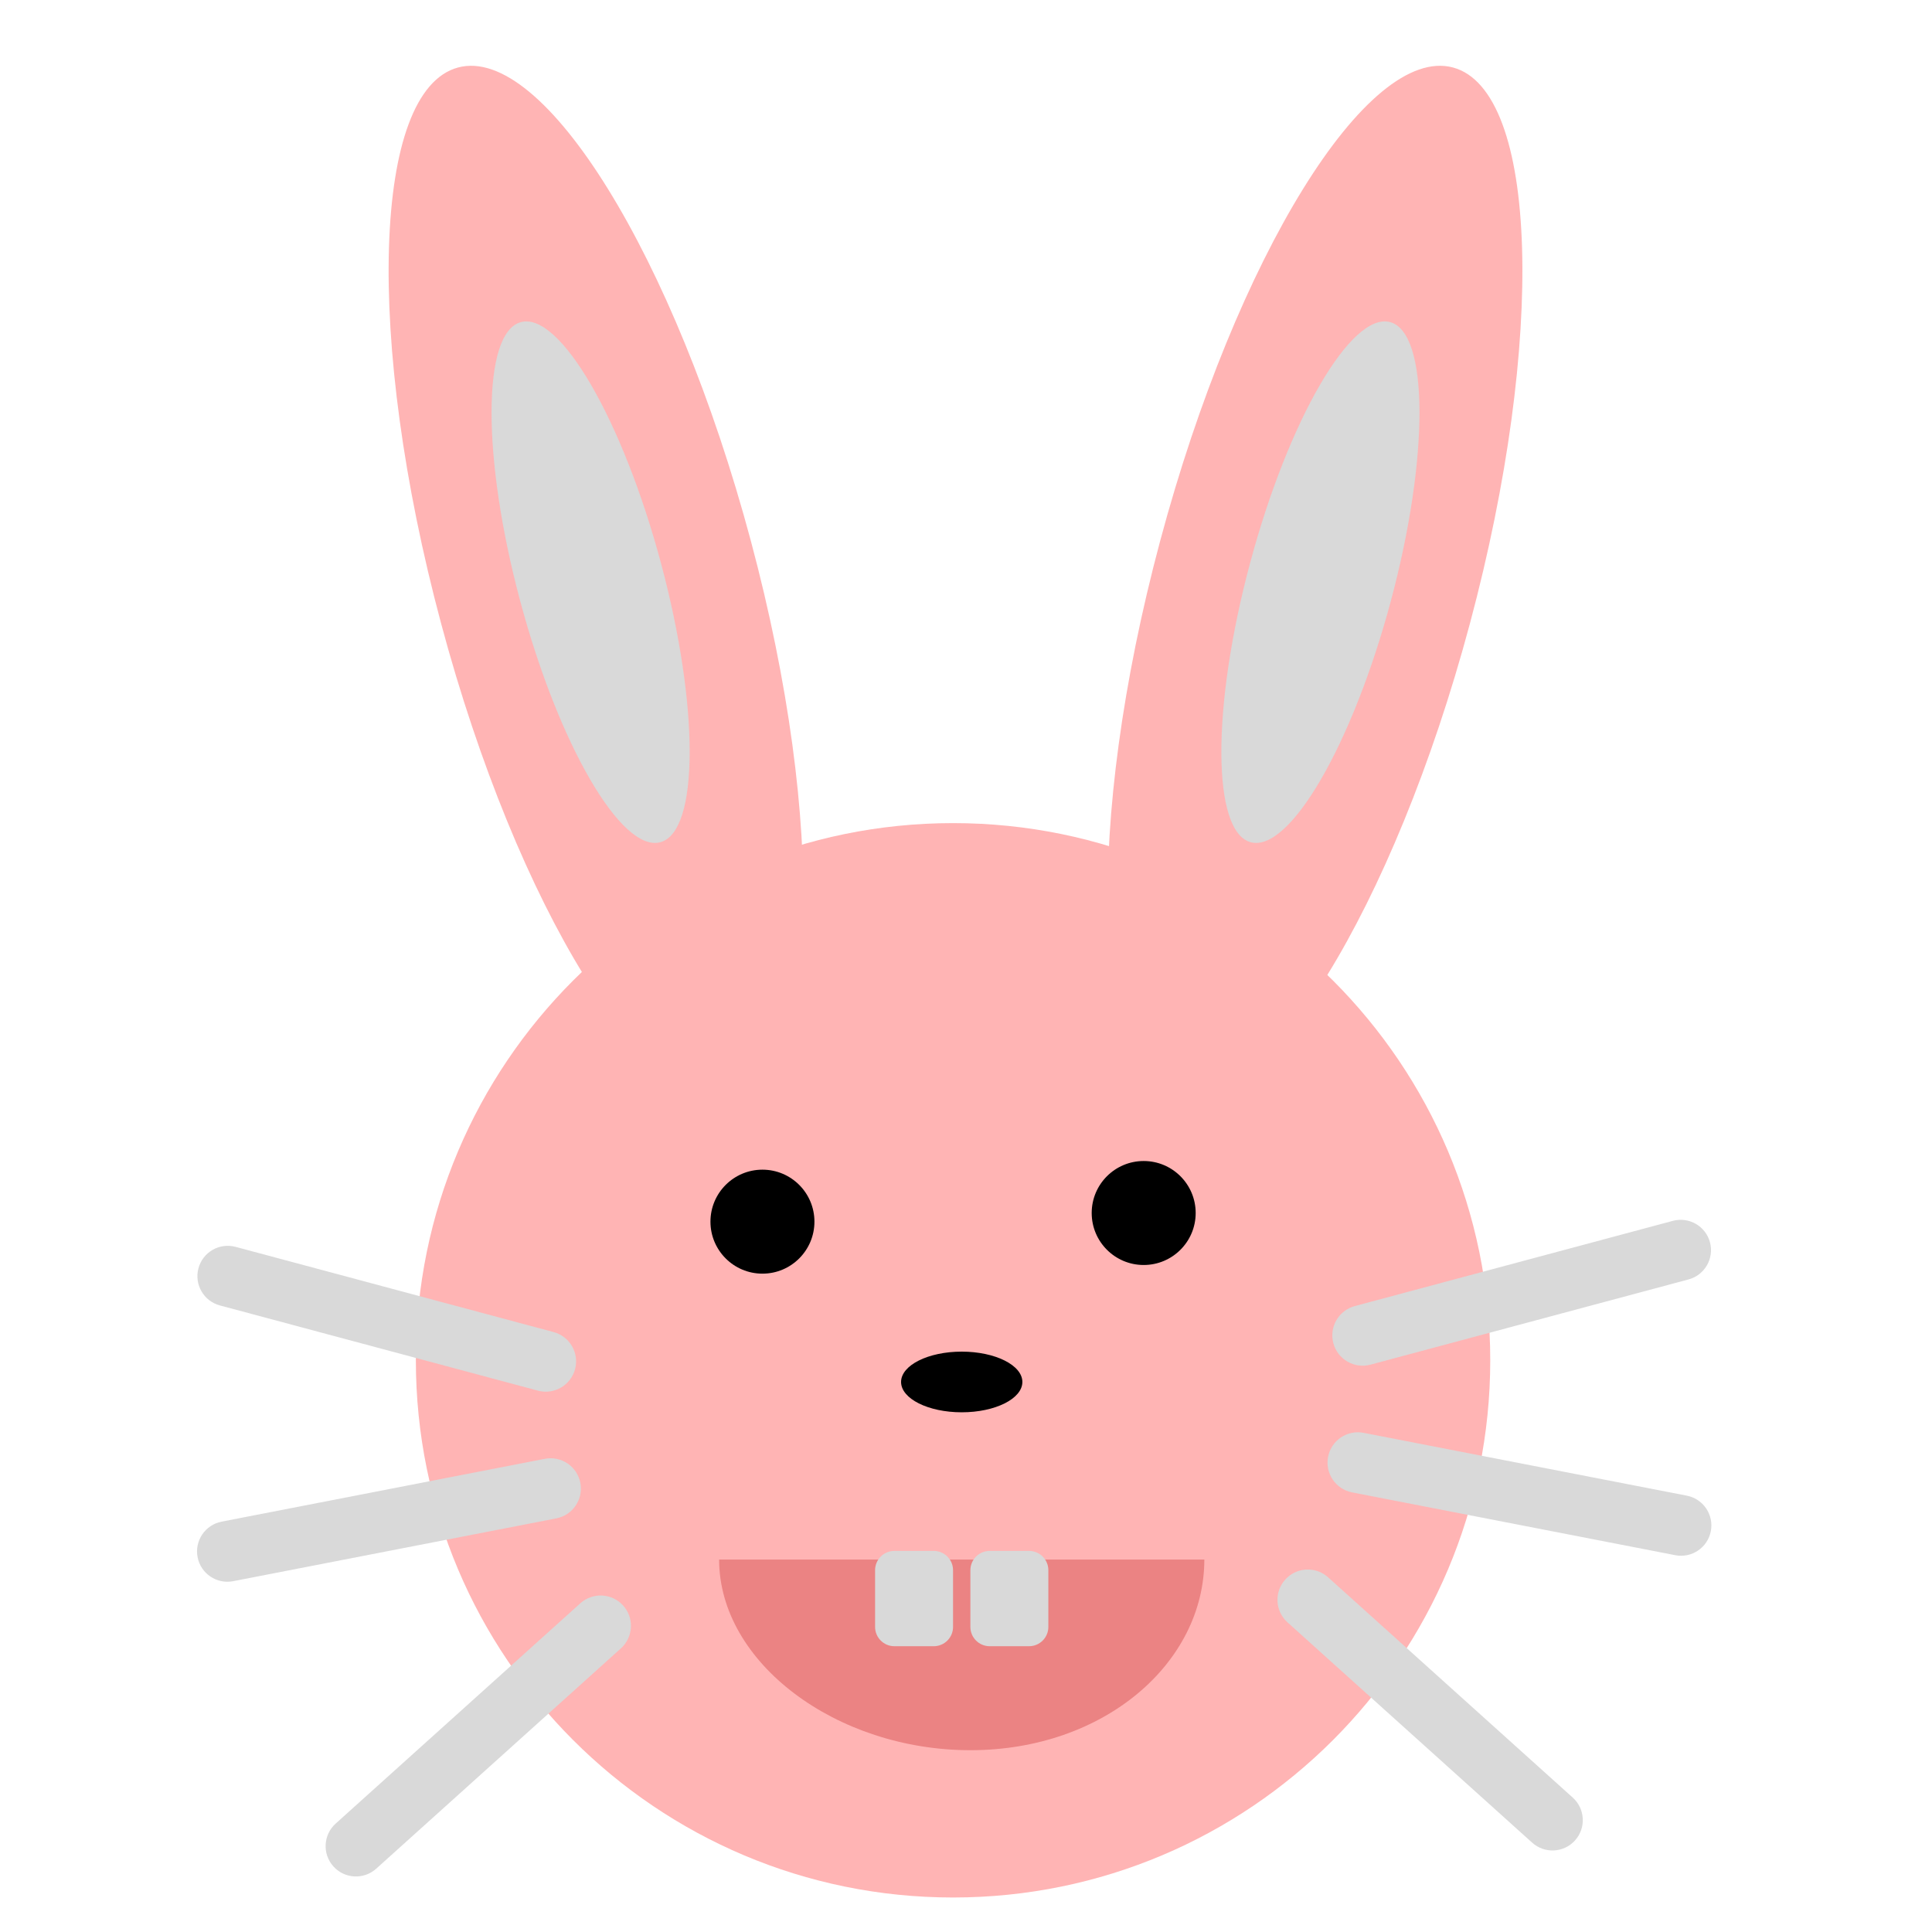
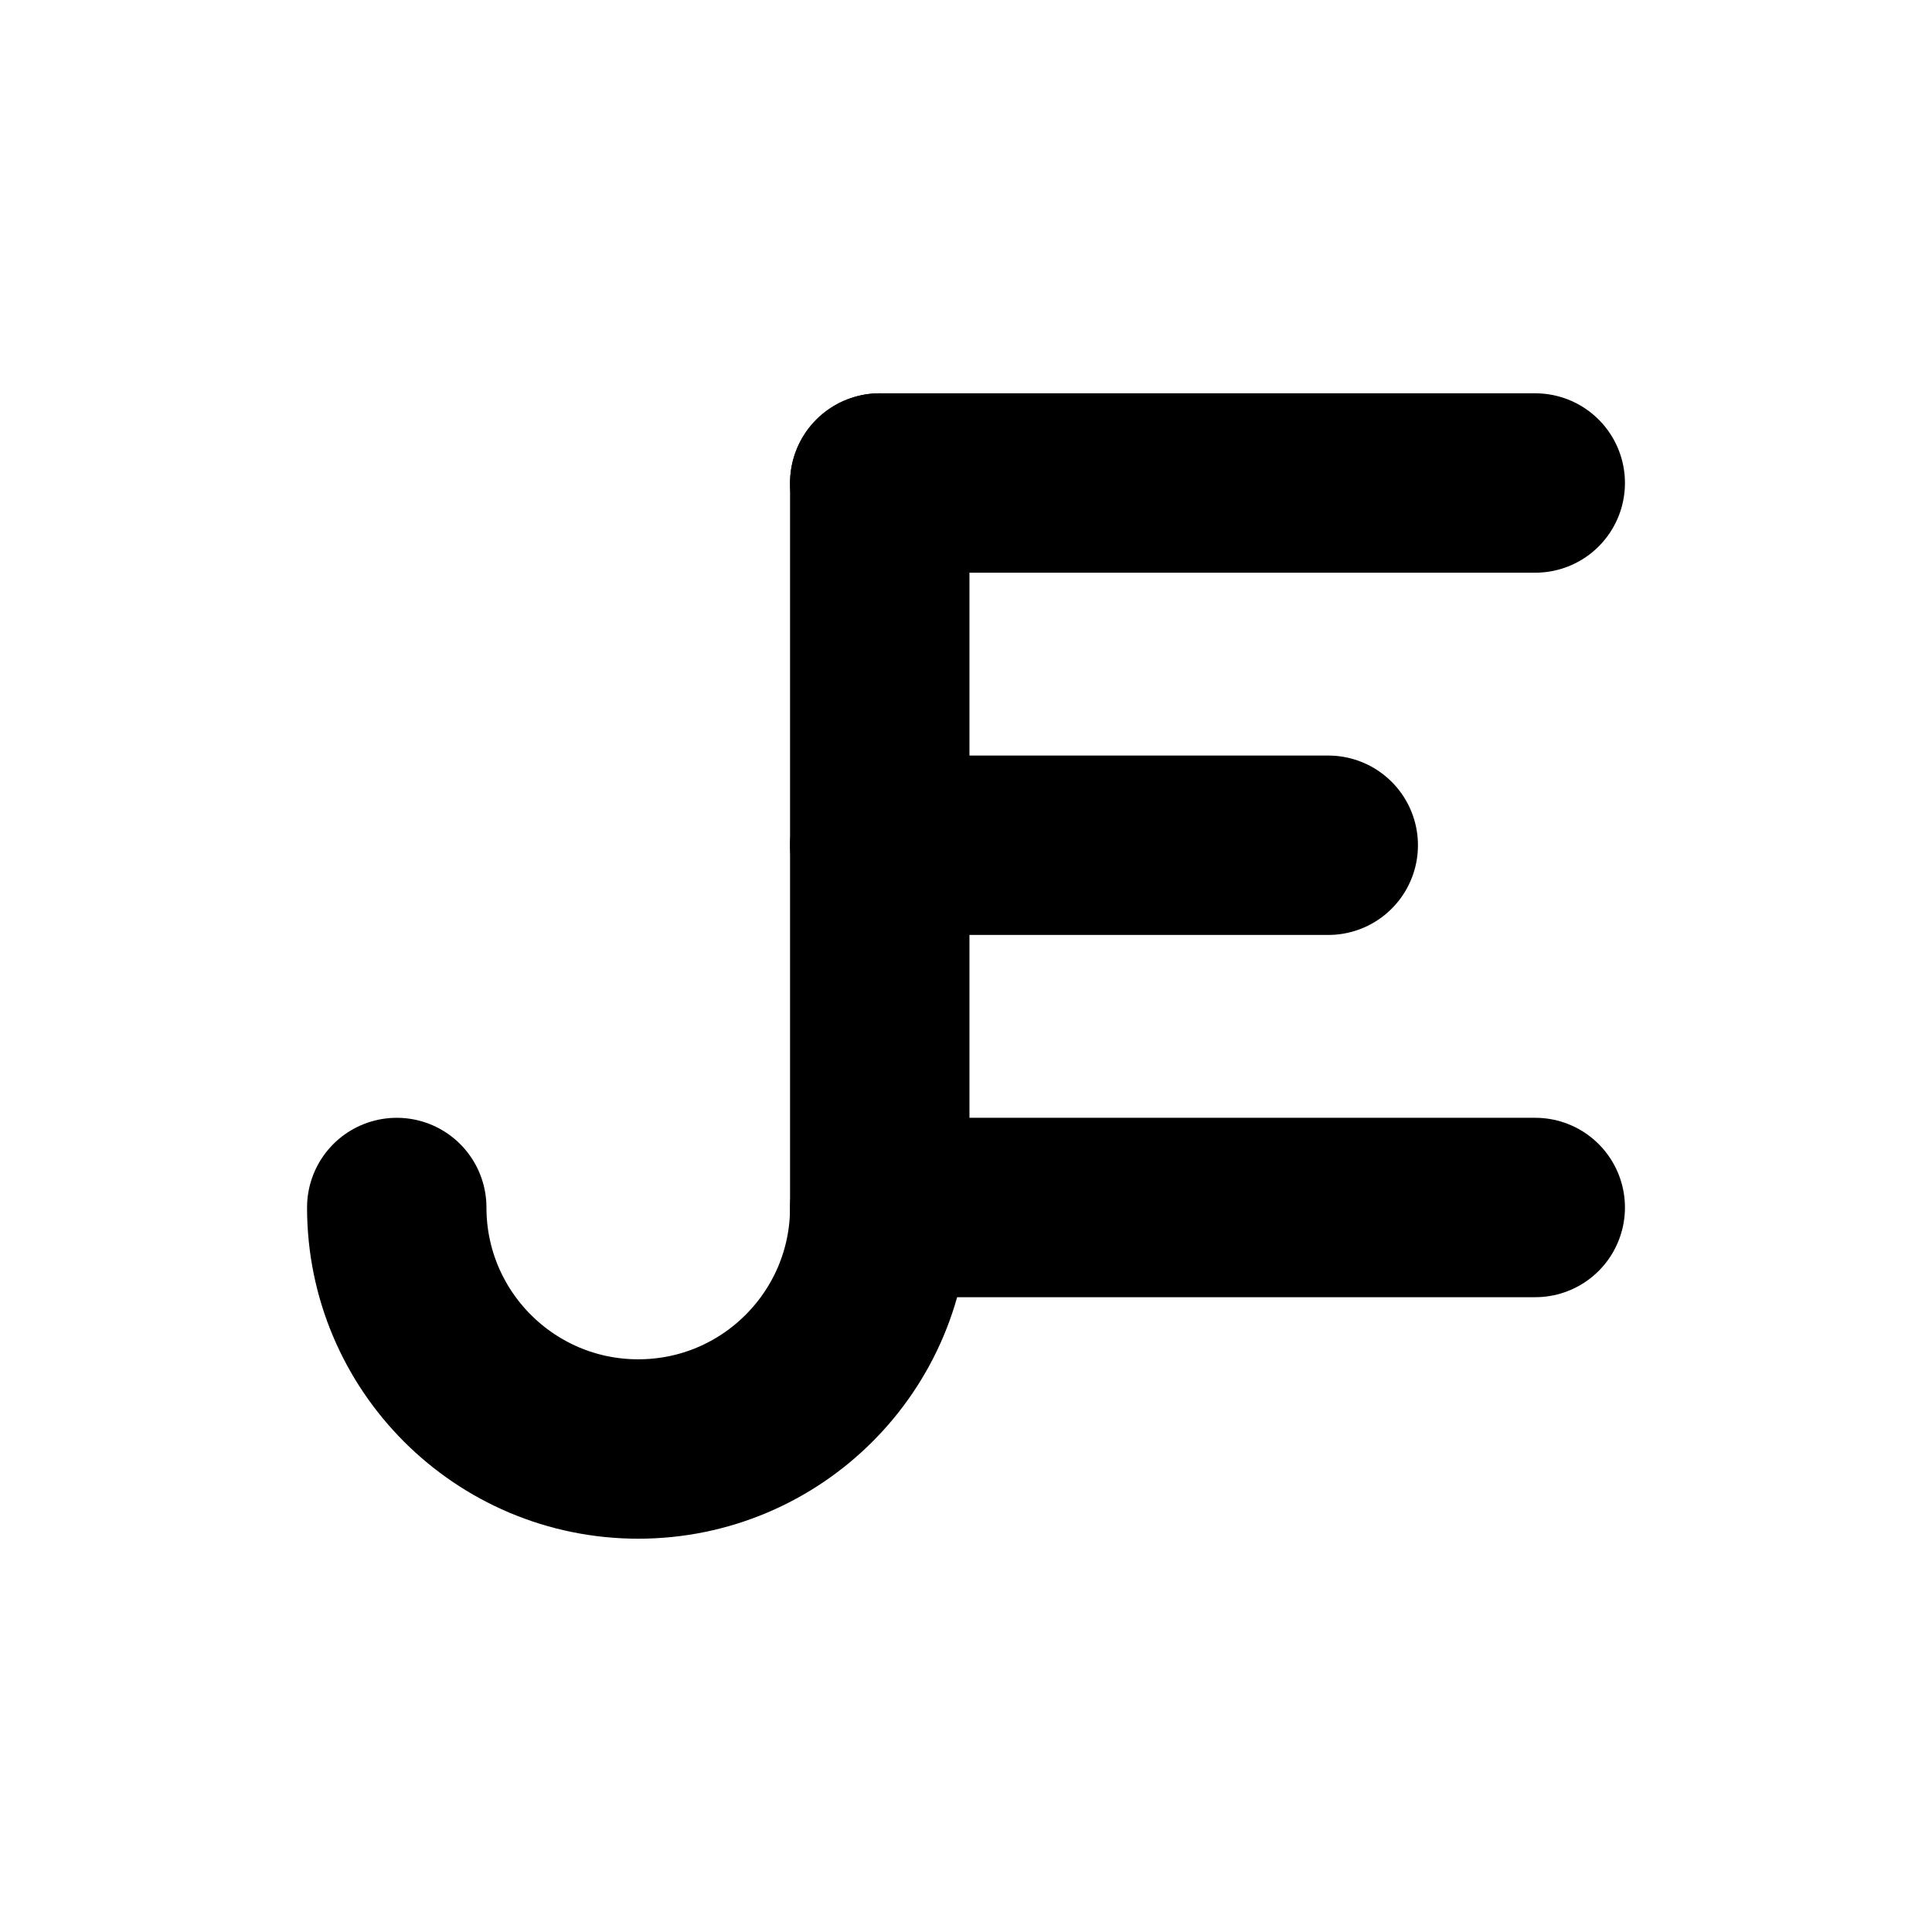
- <svg xmlns="http://www.w3.org/2000/svg" width="100" height="100" viewBox="0 0 100 100" fill="none">
-   <ellipse cx="49.33" cy="70.409" rx="27.805" ry="27.805" fill="#FFB4B4" />
-   <path d="M38.861 27.986C42.804 42.699 42.412 55.588 37.986 56.774C33.56 57.96 26.776 46.994 22.834 32.281C18.891 17.567 19.283 4.679 23.709 3.493C28.135 2.307 34.919 13.273 38.861 27.986Z" fill="#FFB4B4" />
-   <path d="M34.214 29.157C36.206 36.591 36.189 43.055 34.177 43.594C32.164 44.133 28.918 38.544 26.926 31.11C24.934 23.675 24.951 17.212 26.963 16.673C28.976 16.133 32.222 21.723 34.214 29.157Z" fill="#D9D9D9" />
-   <path d="M60.053 27.986C56.111 42.699 56.503 55.588 60.929 56.774C65.355 57.96 72.138 46.994 76.081 32.281C80.023 17.567 79.631 4.679 75.205 3.493C70.779 2.307 63.995 13.273 60.053 27.986Z" fill="#FFB4B4" />
-   <path d="M64.701 29.157C62.709 36.591 62.725 43.055 64.738 43.594C66.75 44.133 69.996 38.544 71.989 31.11C73.981 23.675 73.964 17.212 71.951 16.672C69.939 16.133 66.693 21.723 64.701 29.157Z" fill="#D9D9D9" />
-   <rect x="9.865" y="67.162" width="3.139" height="20.181" rx="1.57" transform="rotate(-75 9.86548 67.1624)" fill="#D9D9D9" />
-   <rect x="10.527" y="82.142" width="3.139" height="20.181" rx="1.57" transform="rotate(-101 10.5269 82.1416)" fill="#D9D9D9" />
-   <rect x="18.307" y="97.773" width="3.139" height="20.181" rx="1.57" transform="rotate(-132 18.307 97.7727)" fill="#D9D9D9" />
-   <rect width="3.139" height="20.181" rx="1.57" transform="matrix(-0.258819 -0.965926 -0.965926 0.258819 88.9137 65.8171)" fill="#D9D9D9" />
-   <rect width="3.139" height="20.181" rx="1.57" transform="matrix(0.190809 -0.981627 -0.981627 -0.190809 88.2522 80.7961)" fill="#D9D9D9" />
-   <rect width="3.139" height="20.181" rx="1.57" transform="matrix(0.66913 -0.743145 -0.743144 -0.669131 80.4722 96.4272)" fill="#D9D9D9" />
-   <ellipse cx="49.779" cy="71.53" rx="1.57" ry="3.139" transform="rotate(90 49.7787 71.5298)" fill="black" />
-   <ellipse cx="39.464" cy="63.233" rx="2.691" ry="2.691" fill="black" />
-   <ellipse cx="59.197" cy="62.785" rx="2.691" ry="2.691" fill="black" />
-   <path d="M62.336 80.723C62.336 86.066 57.162 90.59 50.227 90.59C43.292 90.59 37.222 86.066 37.222 80.723C49.779 80.723 43.292 80.723 50.227 80.723C57.162 80.723 49.779 80.723 62.336 80.723Z" fill="#EB8383" />
-   <rect x="45.294" y="80.275" width="4.036" height="4.933" rx="1" fill="#D9D9D9" />
-   <rect x="50.227" y="80.275" width="4.036" height="4.933" rx="1" fill="#D9D9D9" />
+ <svg xmlns="http://www.w3.org/2000/svg" width="28" height="28" viewBox="0 0 28 28" fill="none">
+   <g transform="translate(0.75 0)" stroke="#000" stroke-width="2.6" stroke-linecap="round">
+     <path d="M12 7V17.5a3.5 3.5 0 0 1-7 0" />
+     <path d="M12 7H21.5M12 12.25H18.5M12 17.5H21.5" />
+   </g>
</svg>
